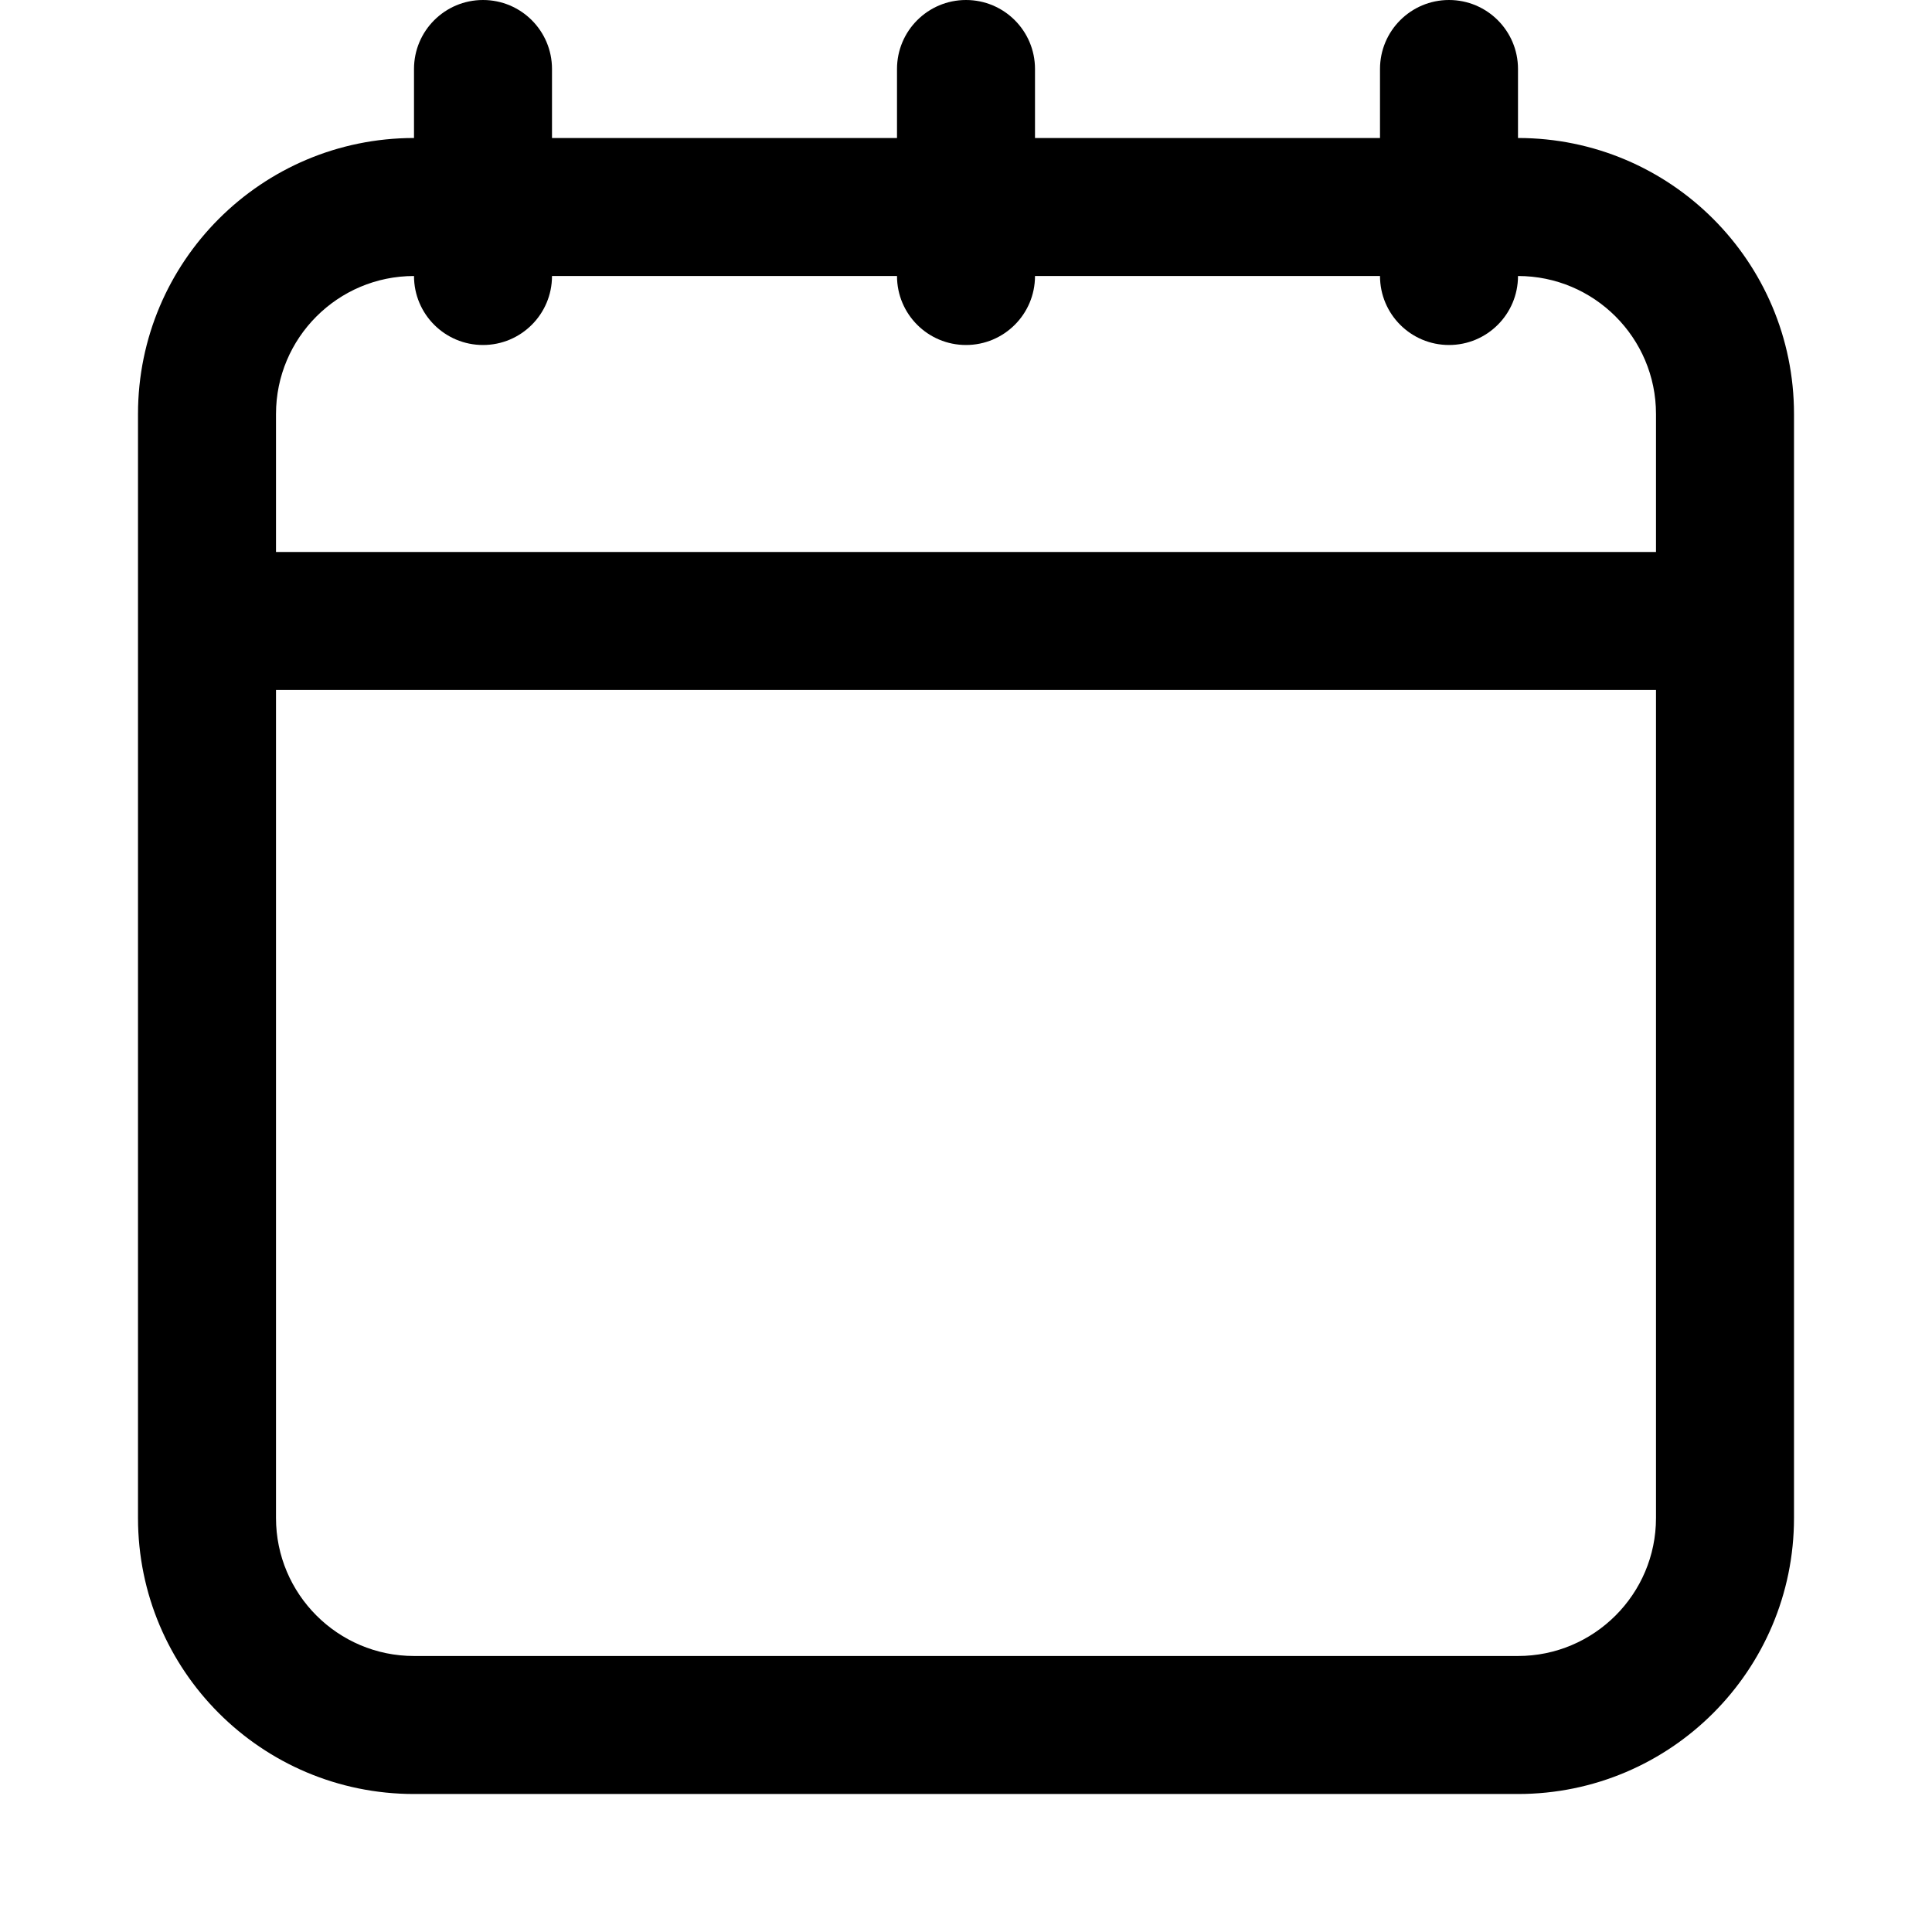
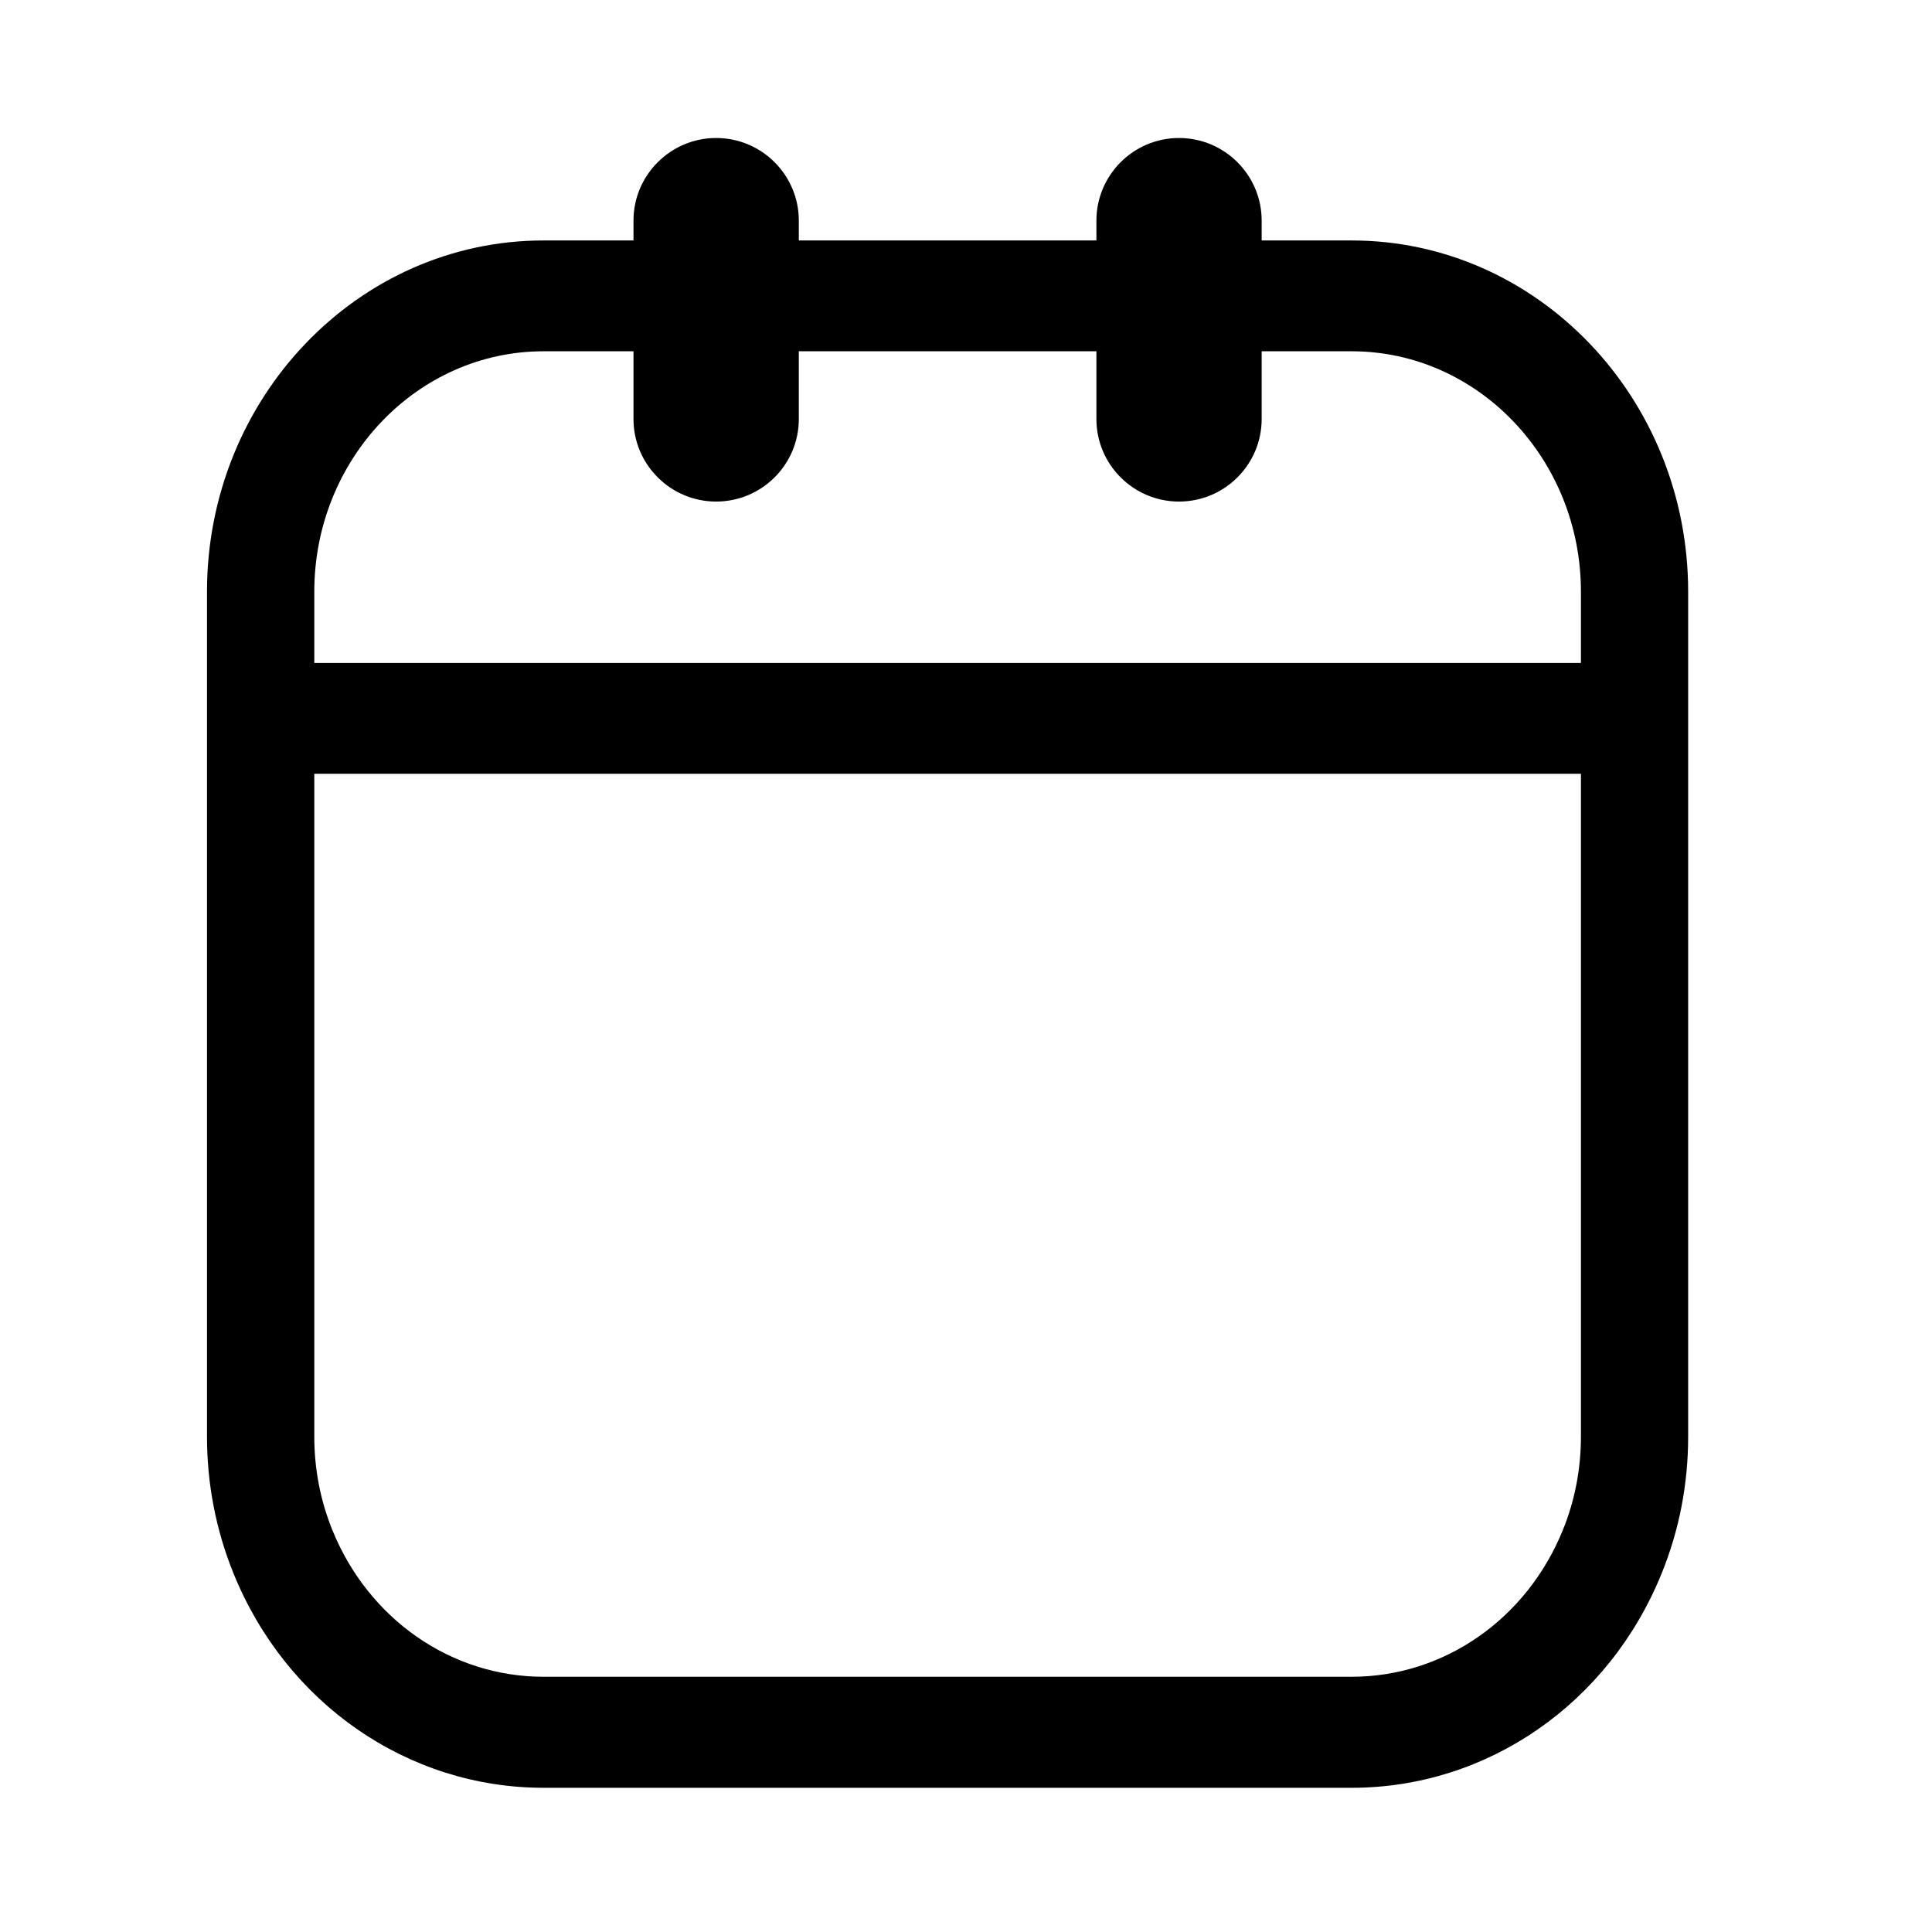
<svg xmlns="http://www.w3.org/2000/svg" width="28px" height="28px" viewBox="0 0 28 28" version="1.1">
  <defs />
  <g id="Web" stroke="none" stroke-width="1" fill="none" fill-rule="evenodd">
    <g id="calendar" fill="#000000">
-       <path d="M24,8 L4,8 L4,6 C4,4.896 4.897,4 6,4 C6,4.553 6.448,5 7,5 C7.552,5 8,4.553 8,4 L13,4 C13,4.553 13.448,5 14,5 C14.552,5 15,4.553 15,4 L20,4 C20,4.553 20.448,5 21,5 C21.552,5 22,4.553 22,4 C23.103,4 24,4.896 24,6 L24,8 Z M24,22 C24,23.103 23.103,24 22,24 L6,24 C4.897,24 4,23.103 4,22 L4,10 L24,10 L24,22 Z M22,2 L22,2 L22,1 C22,0.447 21.552,0 21,0 C20.448,0 20,0.447 20,1 L20,2 L15,2 L15,1 C15,0.447 14.552,0 14,0 C13.448,0 13,0.447 13,1 L13,2 L8,2 L8,1 C8,0.447 7.552,0 7,0 C6.448,0 6,0.447 6,1 L6,2 C3.791,2 2,3.791 2,6 L2,8 L2,10 L2,22 C2,24.209 3.791,26 6,26 L22,26 C24.209,26 26,24.209 26,22 L26,10 L26,8 L26,6 C26,3.791 24.209,2 22,2 L22,2 Z" id="Page-1" />
+       <path d="M4.555,9.608 L22.912,9.608 L22.912,8.575 C22.912,6.655 21.422,5.091 19.59,5.091 L18.285,5.091 L18.285,6.073 C18.285,6.733 17.748,7.269 17.087,7.269 C16.427,7.269 15.89,6.733 15.89,6.073 L15.89,5.091 L11.577,5.091 L11.577,6.073 C11.577,6.733 11.04,7.269 10.379,7.269 C9.719,7.269 9.181,6.733 9.181,6.073 L9.181,5.091 L7.877,5.091 C6.045,5.091 4.555,6.655 4.555,8.575 L4.555,9.608 Z M4.555,11.214 L4.555,20.82 C4.555,21.29 4.643,21.747 4.817,22.175 C5.34,23.466 6.541,24.301 7.877,24.301 L19.59,24.301 C20.926,24.301 22.126,23.466 22.65,22.175 C22.824,21.747 22.912,21.29 22.912,20.82 L22.912,11.214 L4.555,11.214 Z M19.59,25.91 L7.877,25.91 C5.911,25.91 4.147,24.689 3.382,22.798 C3.129,22.171 3,21.506 3,20.82 L3,8.575 C3,5.767 5.188,3.485 7.877,3.485 L9.181,3.485 L9.181,3.197 C9.181,2.537 9.719,2 10.379,2 C11.04,2 11.577,2.537 11.577,3.197 L11.577,3.485 L15.89,3.485 L15.89,3.197 C15.89,2.537 16.427,2 17.087,2 C17.748,2 18.285,2.537 18.285,3.197 L18.285,3.485 L19.59,3.485 C22.279,3.485 24.466,5.767 24.466,8.575 L24.466,20.82 C24.466,21.506 24.338,22.171 24.084,22.798 C23.32,24.689 21.556,25.91 19.59,25.91 L19.59,25.91 Z" id="Fill-1" />
    </g>
  </g>
</svg>
